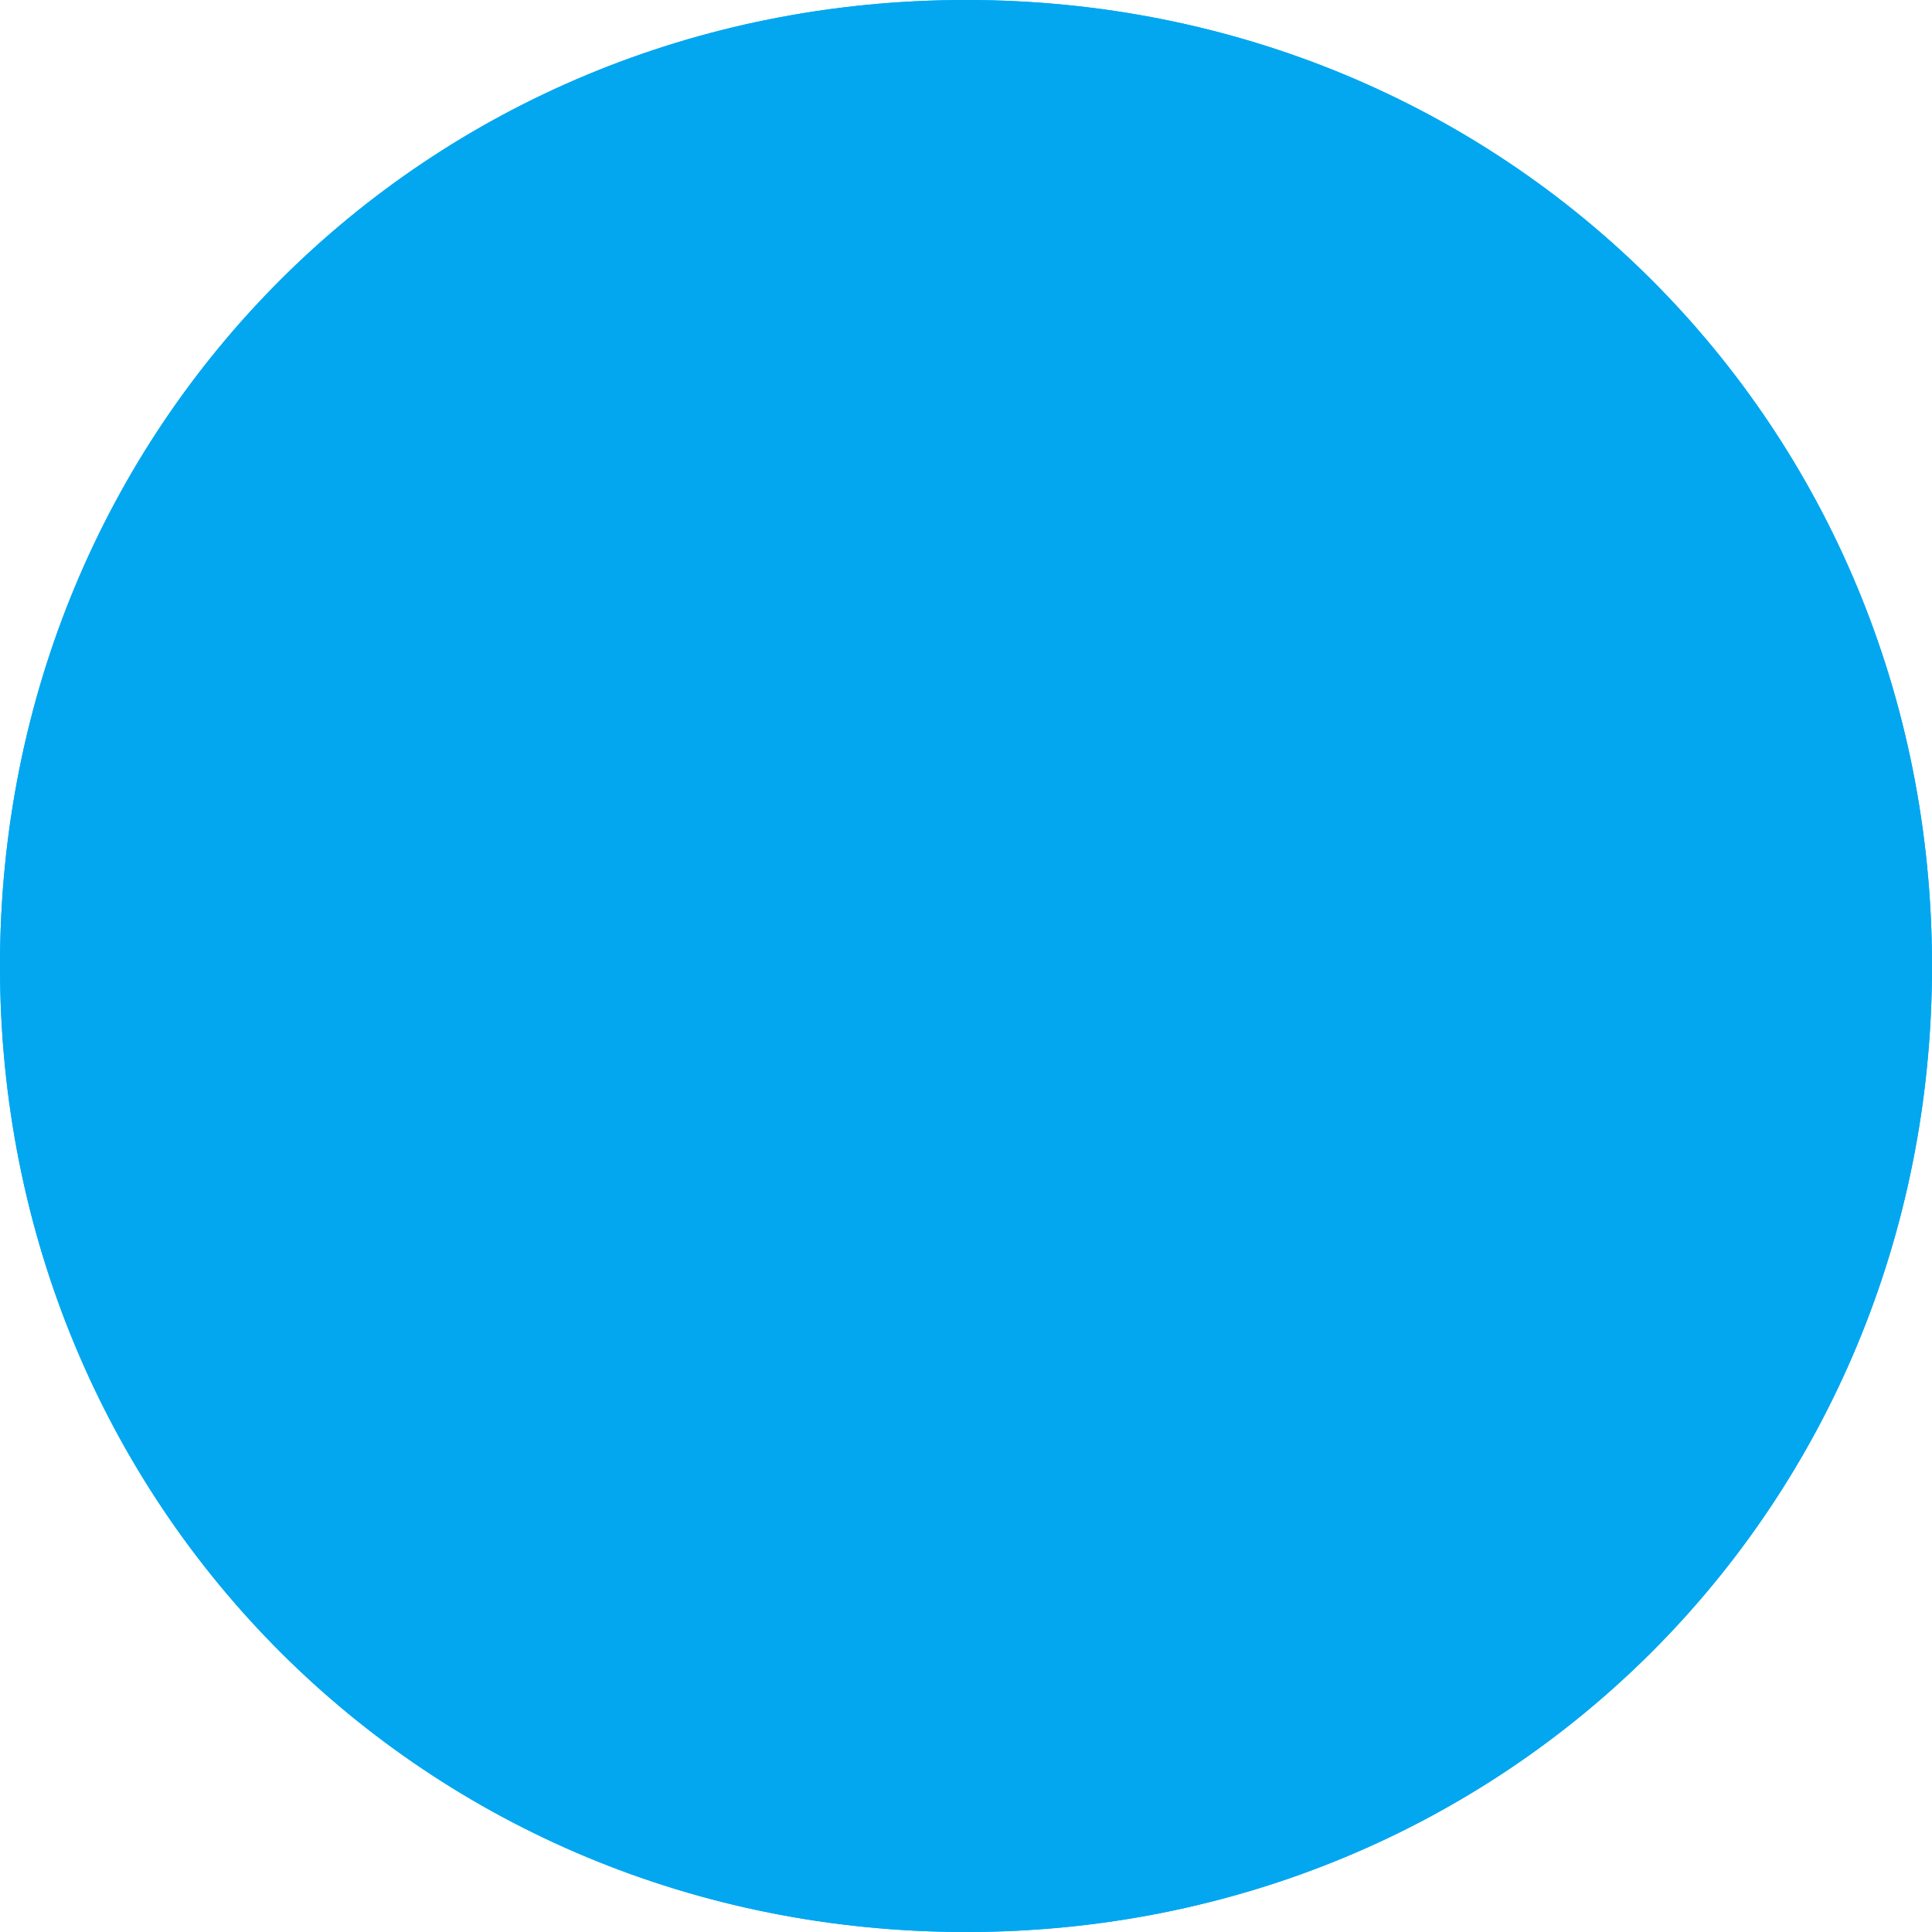
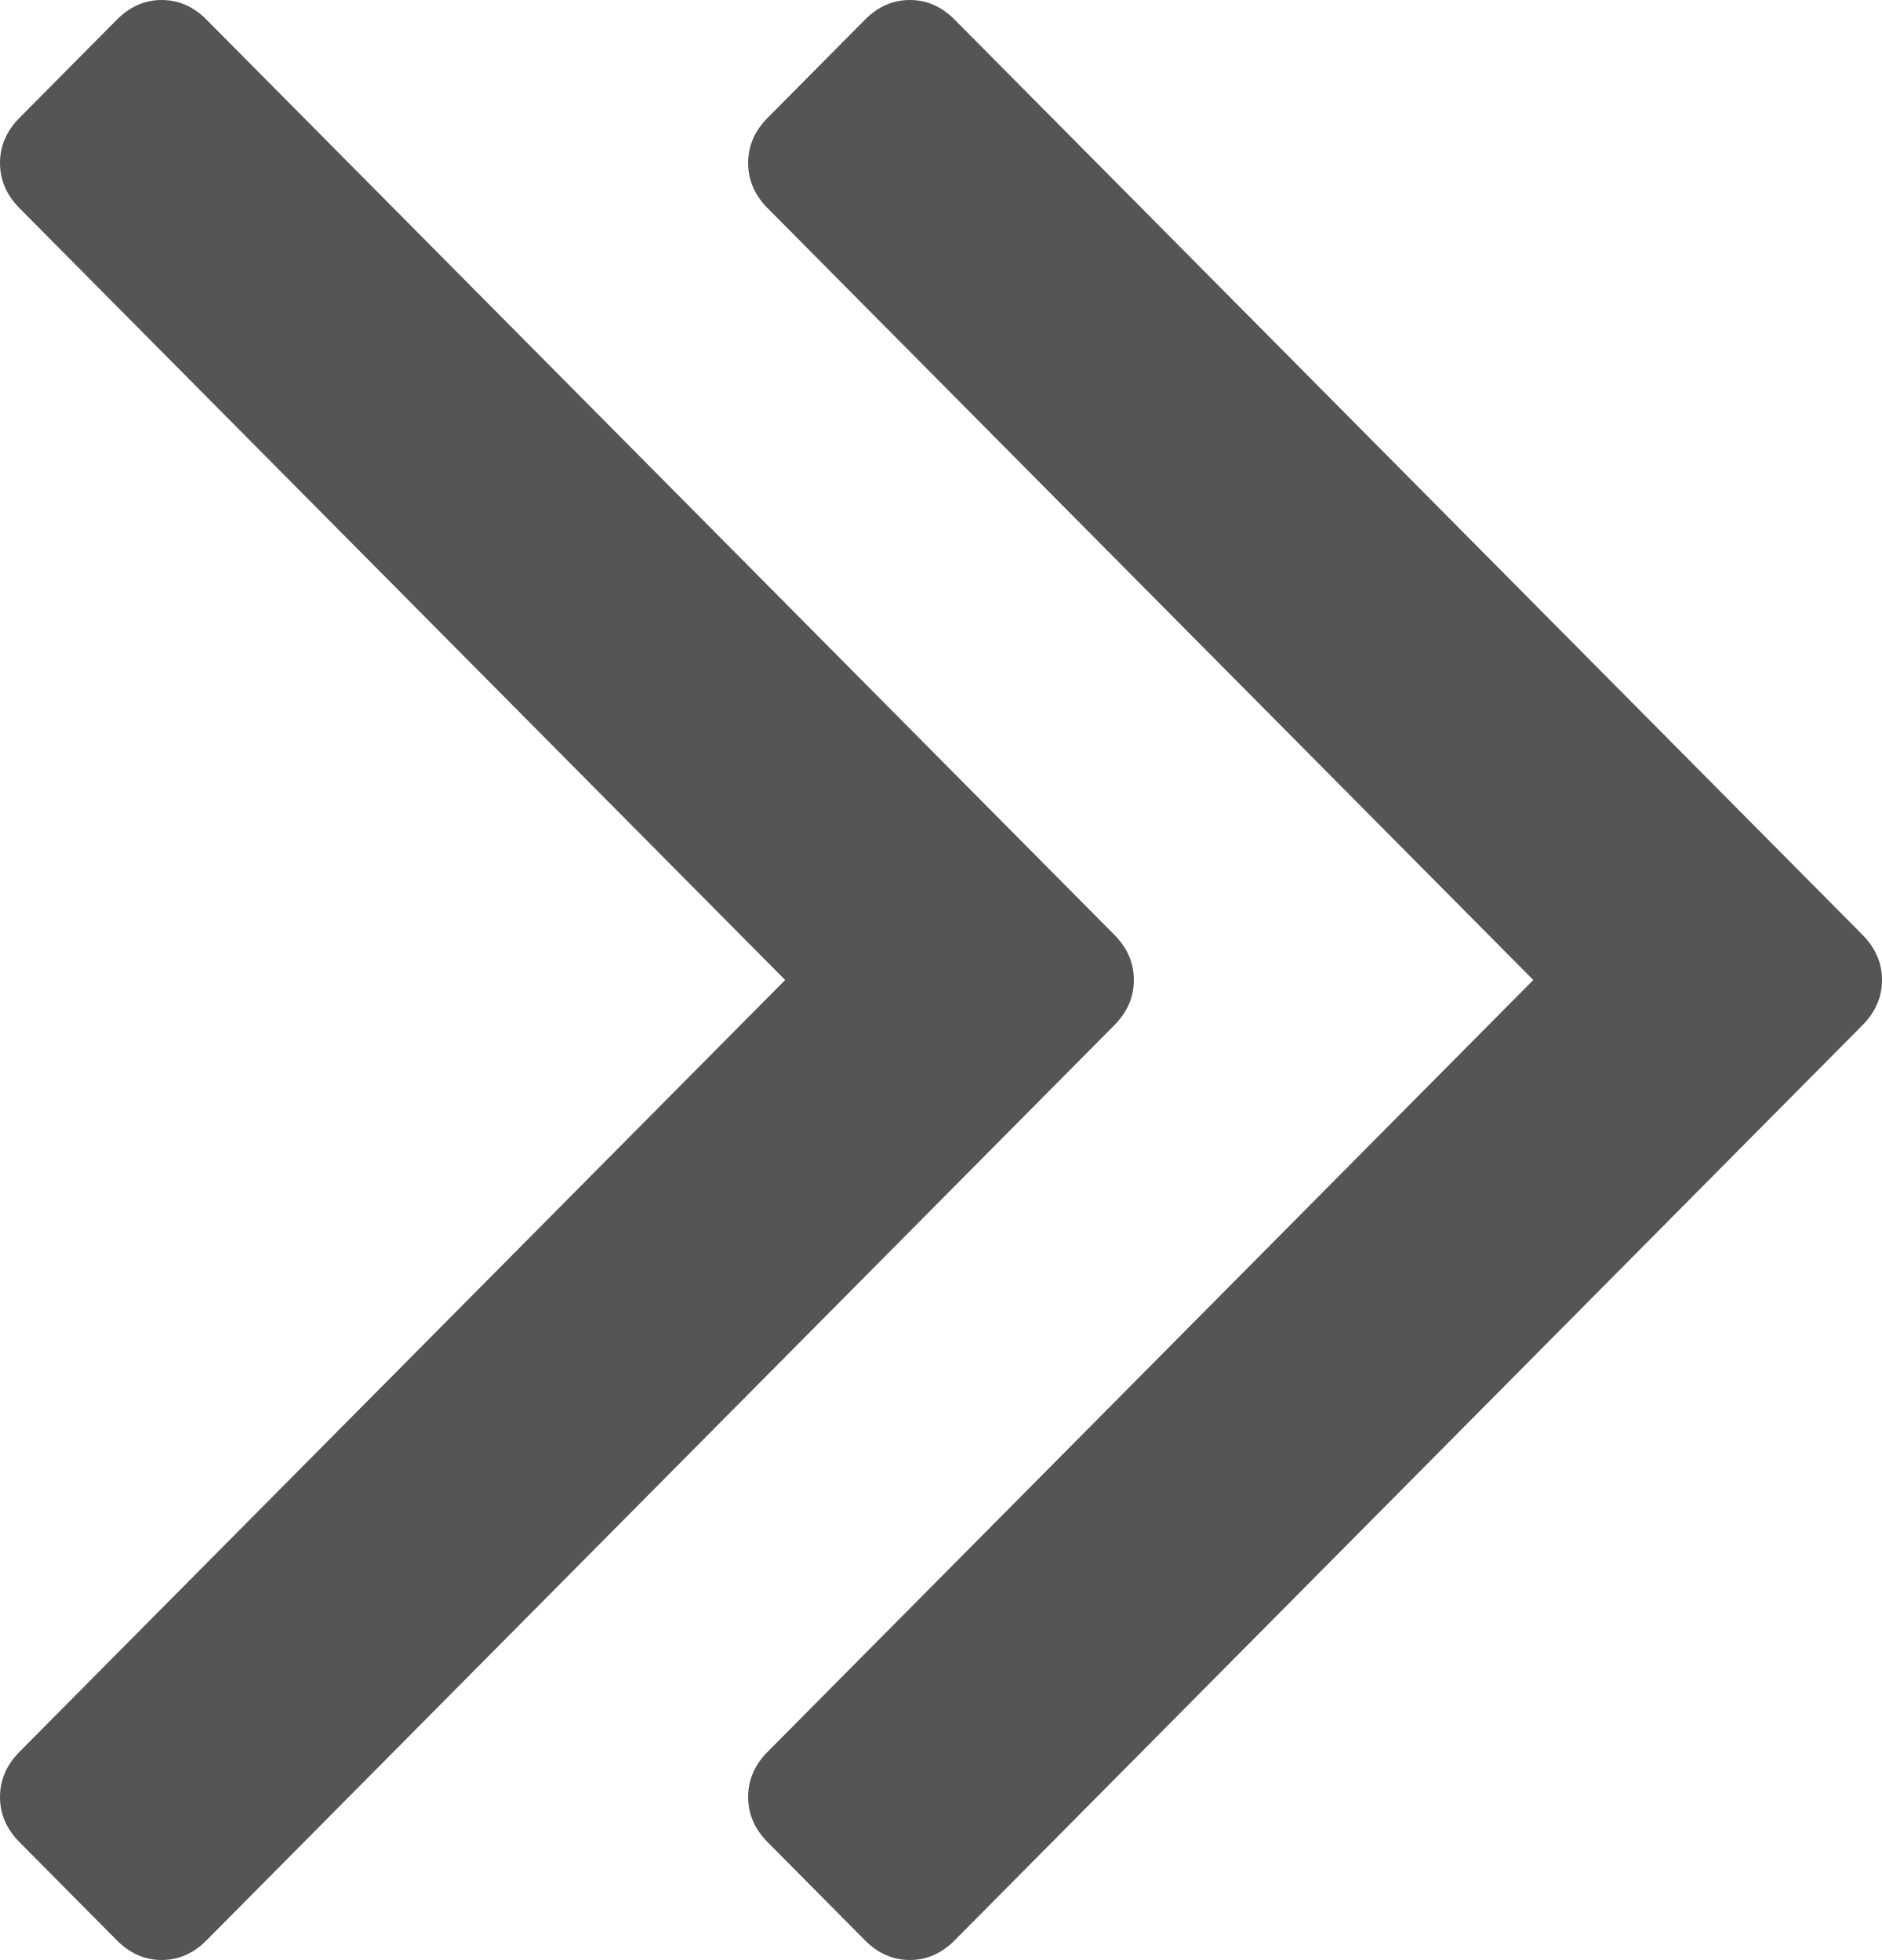
- <svg xmlns="http://www.w3.org/2000/svg" version="1.1" width="170px" height="170px">
-   <g transform="matrix(1 0 0 1 -373 -1830 )">
-     <path d="M 458 1830  C 505.6 1830  543 1867.4  543 1915  C 543 1962.6  505.6 2000  458 2000  C 410.4 2000  373 1962.6  373 1915  C 373 1867.4  410.4 1830  458 1830  Z " fill-rule="nonzero" fill="#02a7f0" stroke="none" />
-     <path d="M 458 1830.5  C 505.32 1830.5  542.5 1867.68  542.5 1915  C 542.5 1962.32  505.32 1999.5  458 1999.5  C 410.68 1999.5  373.5 1962.32  373.5 1915  C 373.5 1867.68  410.68 1830.5  458 1830.5  Z " stroke-width="1" stroke="#02a7f0" fill="none" />
+ <svg xmlns="http://www.w3.org/2000/svg" version="1.1" width="48px" height="50px">
+   <g transform="matrix(1 0 0 1 -602 -1890 )">
+     <path d="M 28.422 23.848  C 28.754 24.182  28.919 24.566  28.919 25  C 28.919 25.434  28.754 25.818  28.422 26.152  L 5.267 49.499  C 4.936 49.833  4.555 50  4.124 50  C 3.694 50  3.313 49.833  2.981 49.499  L 0.497 46.994  C 0.166 46.66  0 46.276  0 45.842  C 0 45.407  0.166 45.023  0.497 44.689  L 20.025 25  L 0.497 5.311  C 0.166 4.977  0 4.593  0 4.158  C 0 3.724  0.166 3.34  0.497 3.006  L 2.981 0.501  C 3.313 0.167  3.694 0  4.124 0  C 4.555 0  4.936 0.167  5.267 0.501  L 28.422 23.848  Z M 47.503 23.848  C 47.834 24.182  48 24.566  48 25  C 48 25.434  47.834 25.818  47.503 26.152  L 24.348 49.499  C 24.017 49.833  23.636 50  23.205 50  C 22.774 50  22.393 49.833  22.062 49.499  L 19.578 46.994  C 19.246 46.66  19.081 46.276  19.081 45.842  C 19.081 45.407  19.246 45.023  19.578 44.689  L 39.106 25  L 19.578 5.311  C 19.246 4.977  19.081 4.593  19.081 4.158  C 19.081 3.724  19.246 3.34  19.578 3.006  L 22.062 0.501  C 22.393 0.167  22.774 0  23.205 0  C 23.636 0  24.017 0.167  24.348 0.501  L 47.503 23.848  Z " fill-rule="nonzero" fill="#555555" stroke="none" transform="matrix(1 0 0 1 602 1890 )" />
  </g>
</svg>
